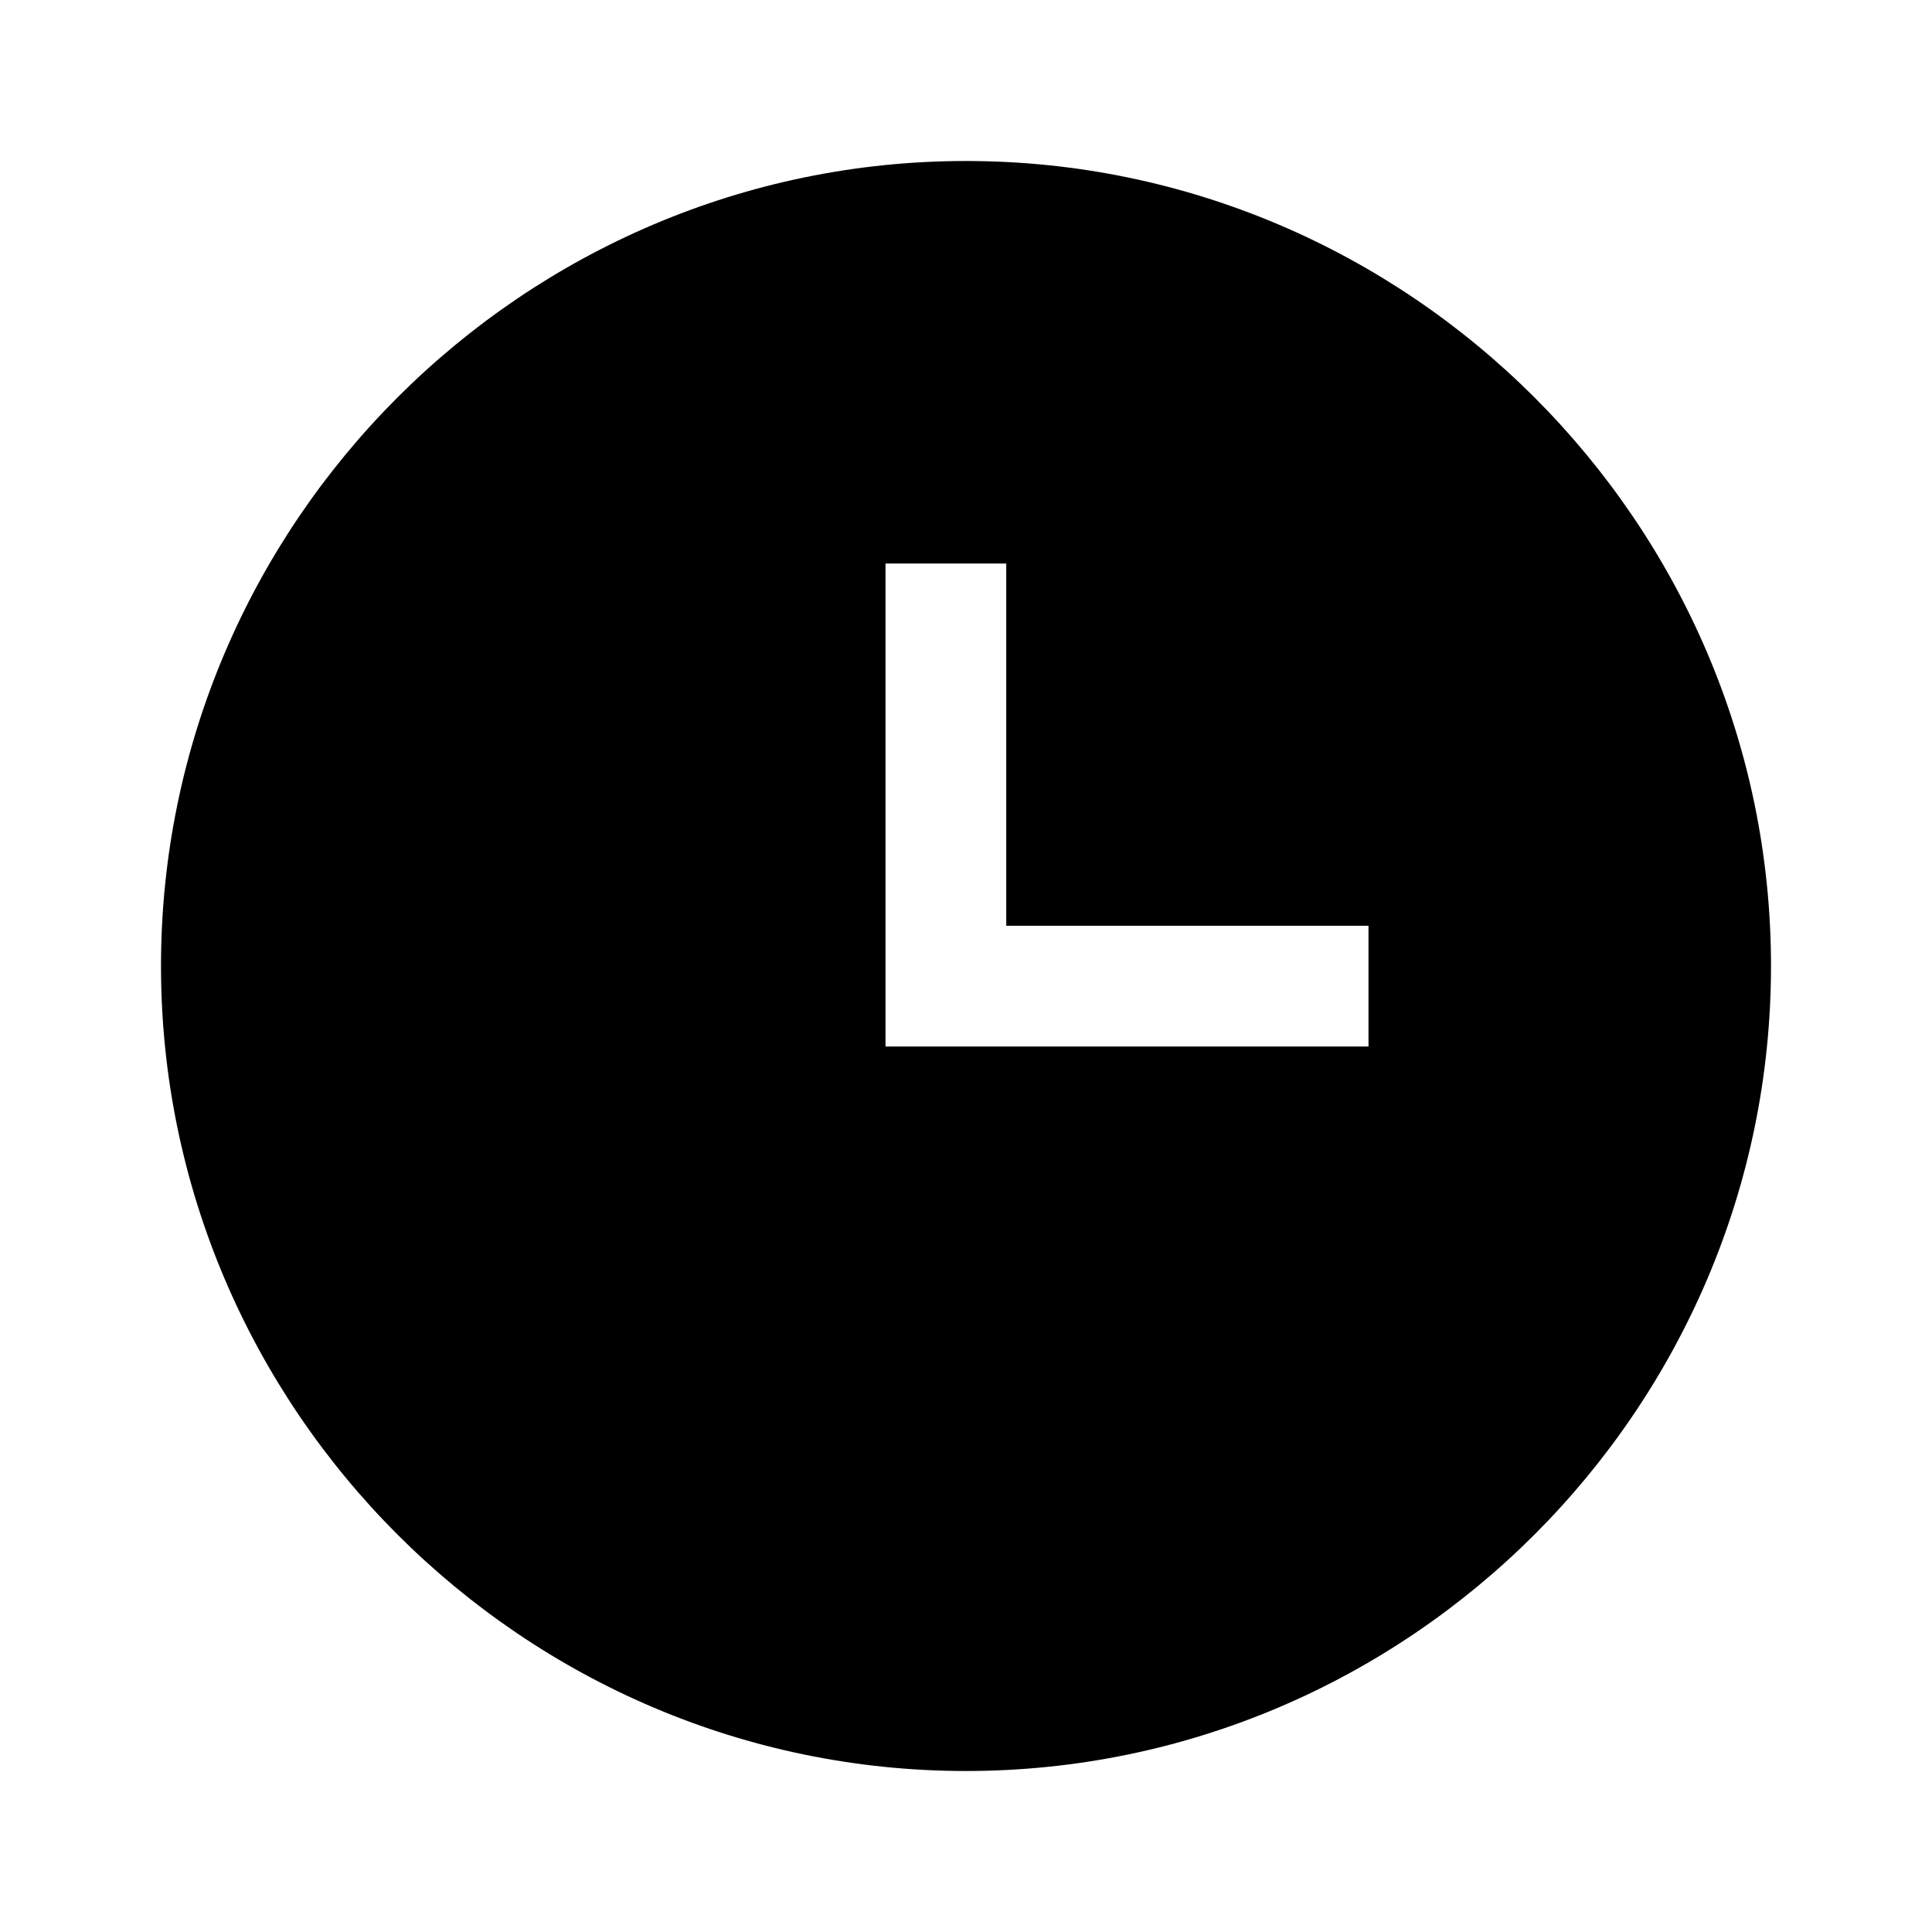
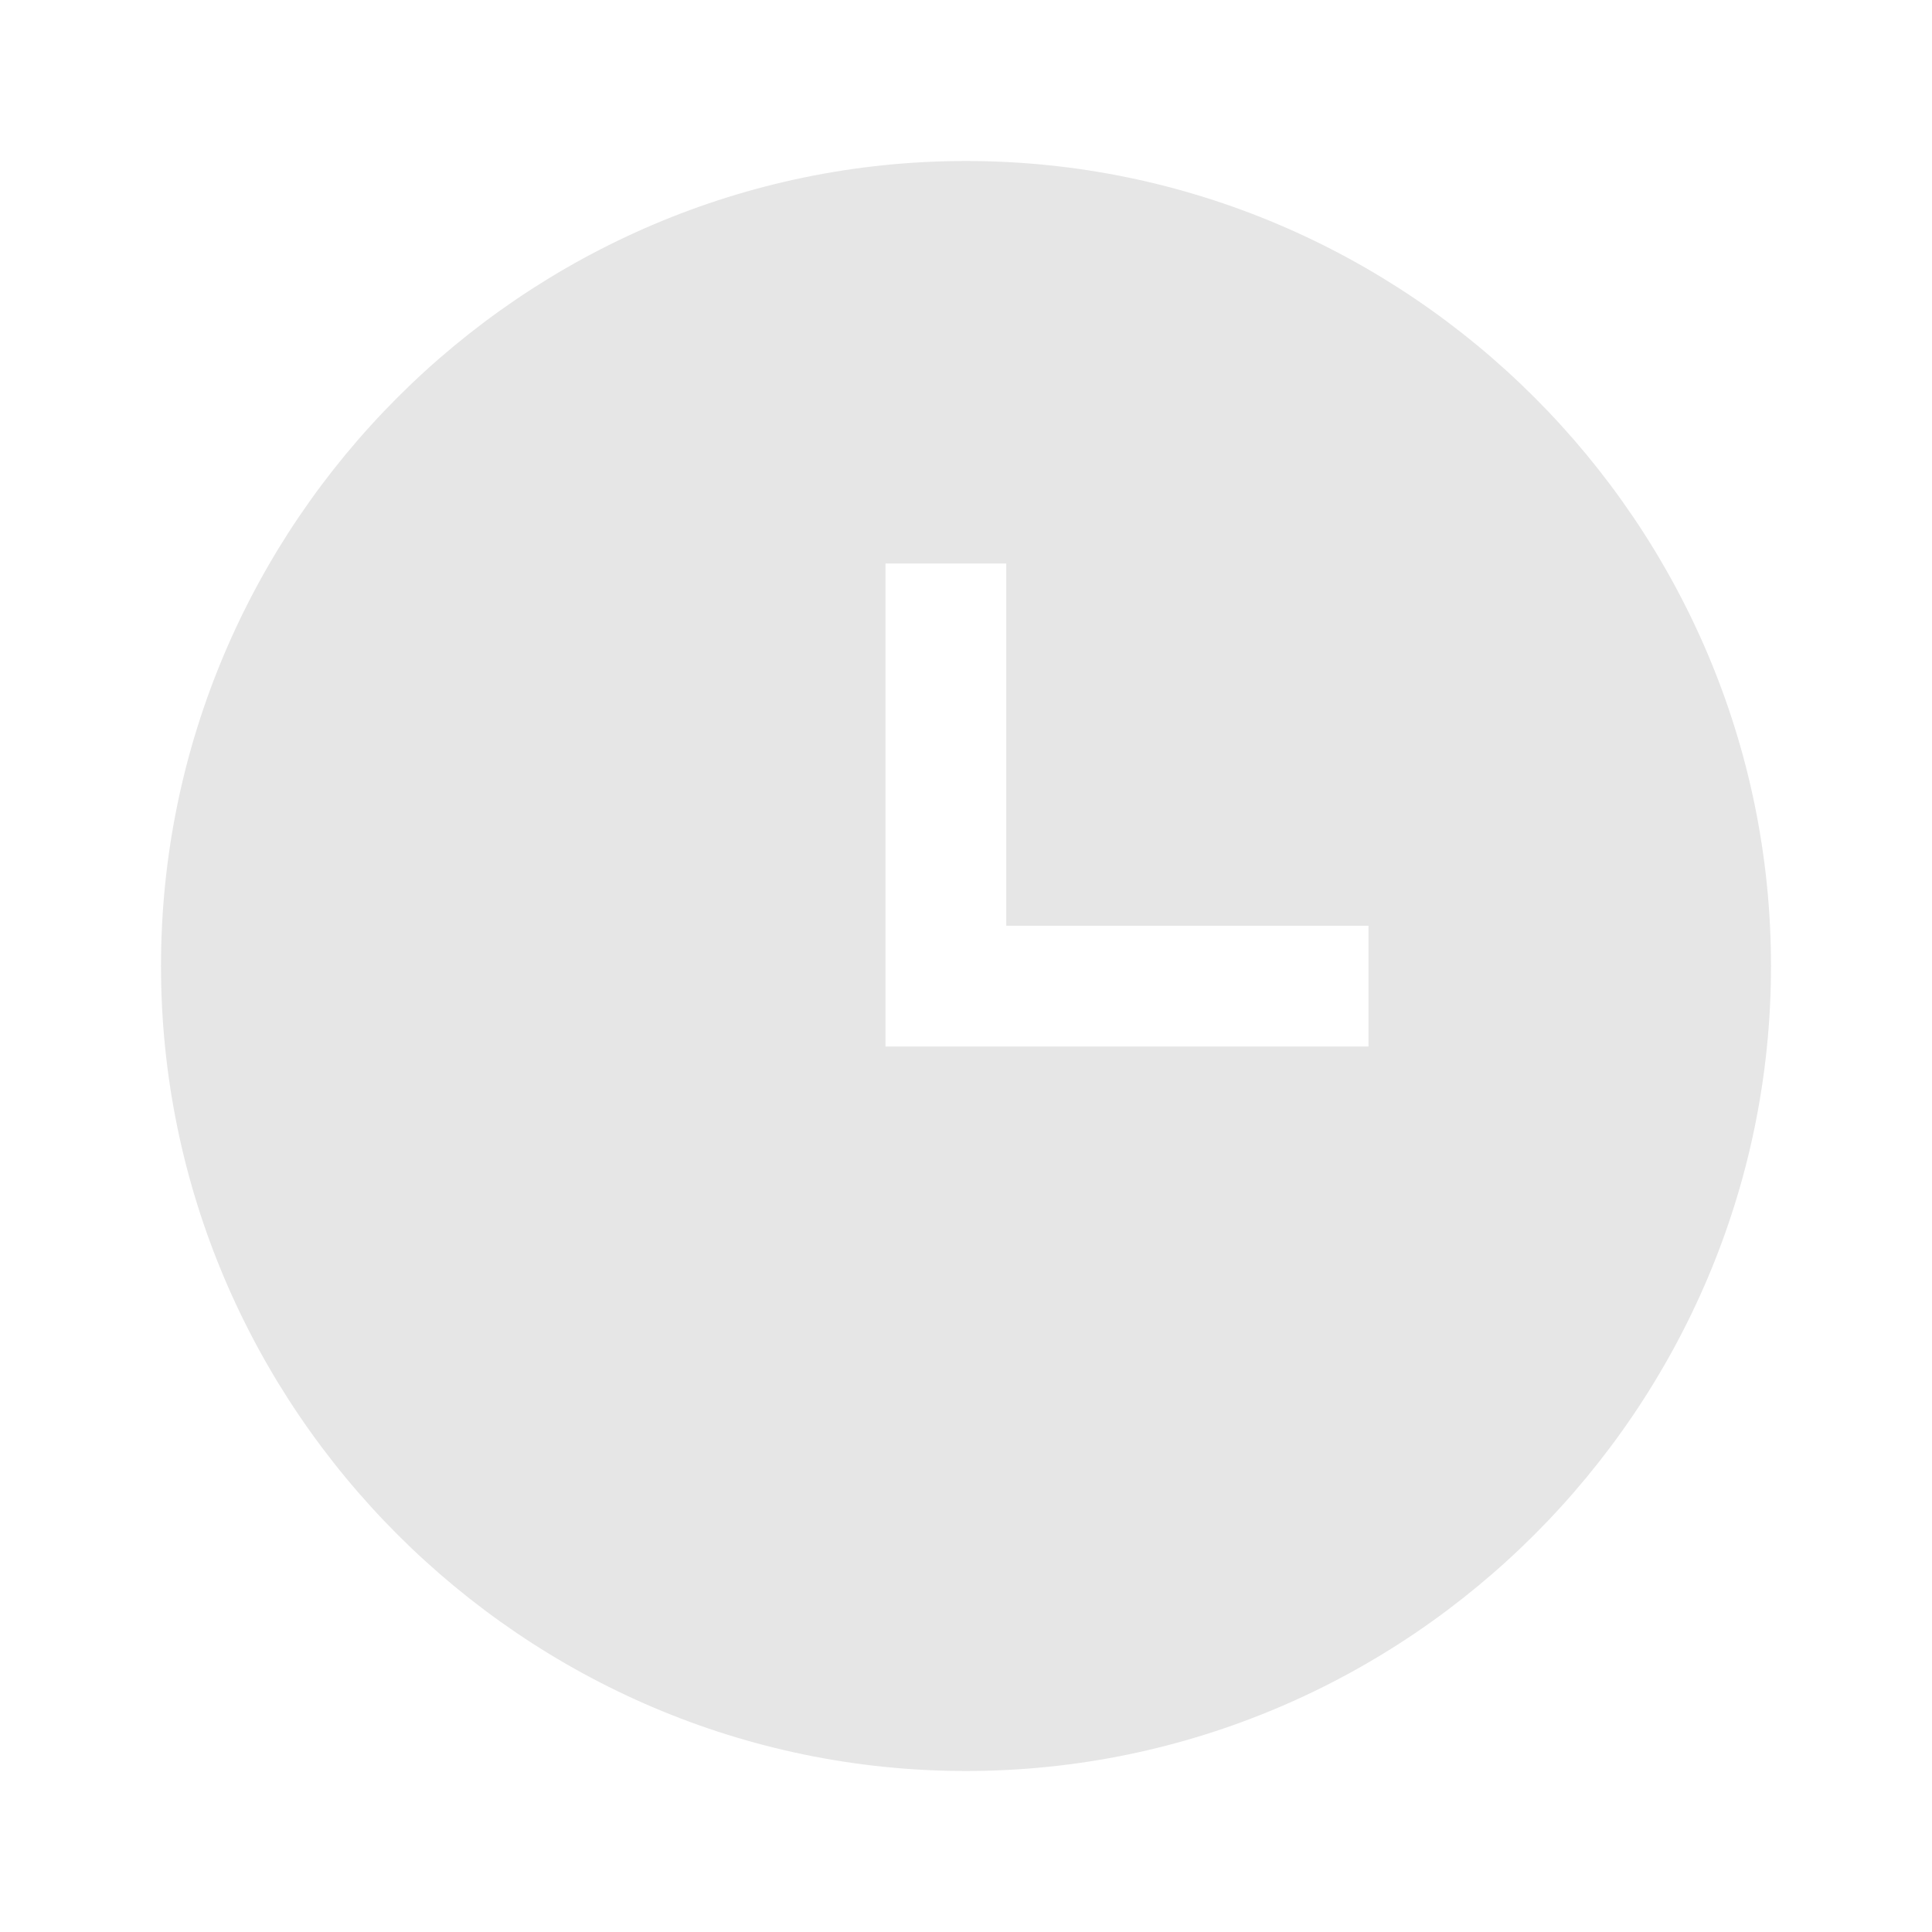
<svg xmlns="http://www.w3.org/2000/svg" version="1.1" width="24" height="24" viewBox="0 0 24 24">
-   <path d="M12 2C6.5 2 2 6.5 2 12C2 17.5 6.5 22 12 22C17.5 22 22 17.5 22 12S17.5 2 12 2M17 13H11V7H12.5V11.5H17V13Z" />
+   <path fill="rgb(230, 230, 230)" d="M12 2C6.5 2 2 6.5 2 12C2 17.5 6.5 22 12 22C17.5 22 22 17.5 22 12S17.5 2 12 2M17 13H11V7H12.5V11.5H17V13Z" />
</svg>
